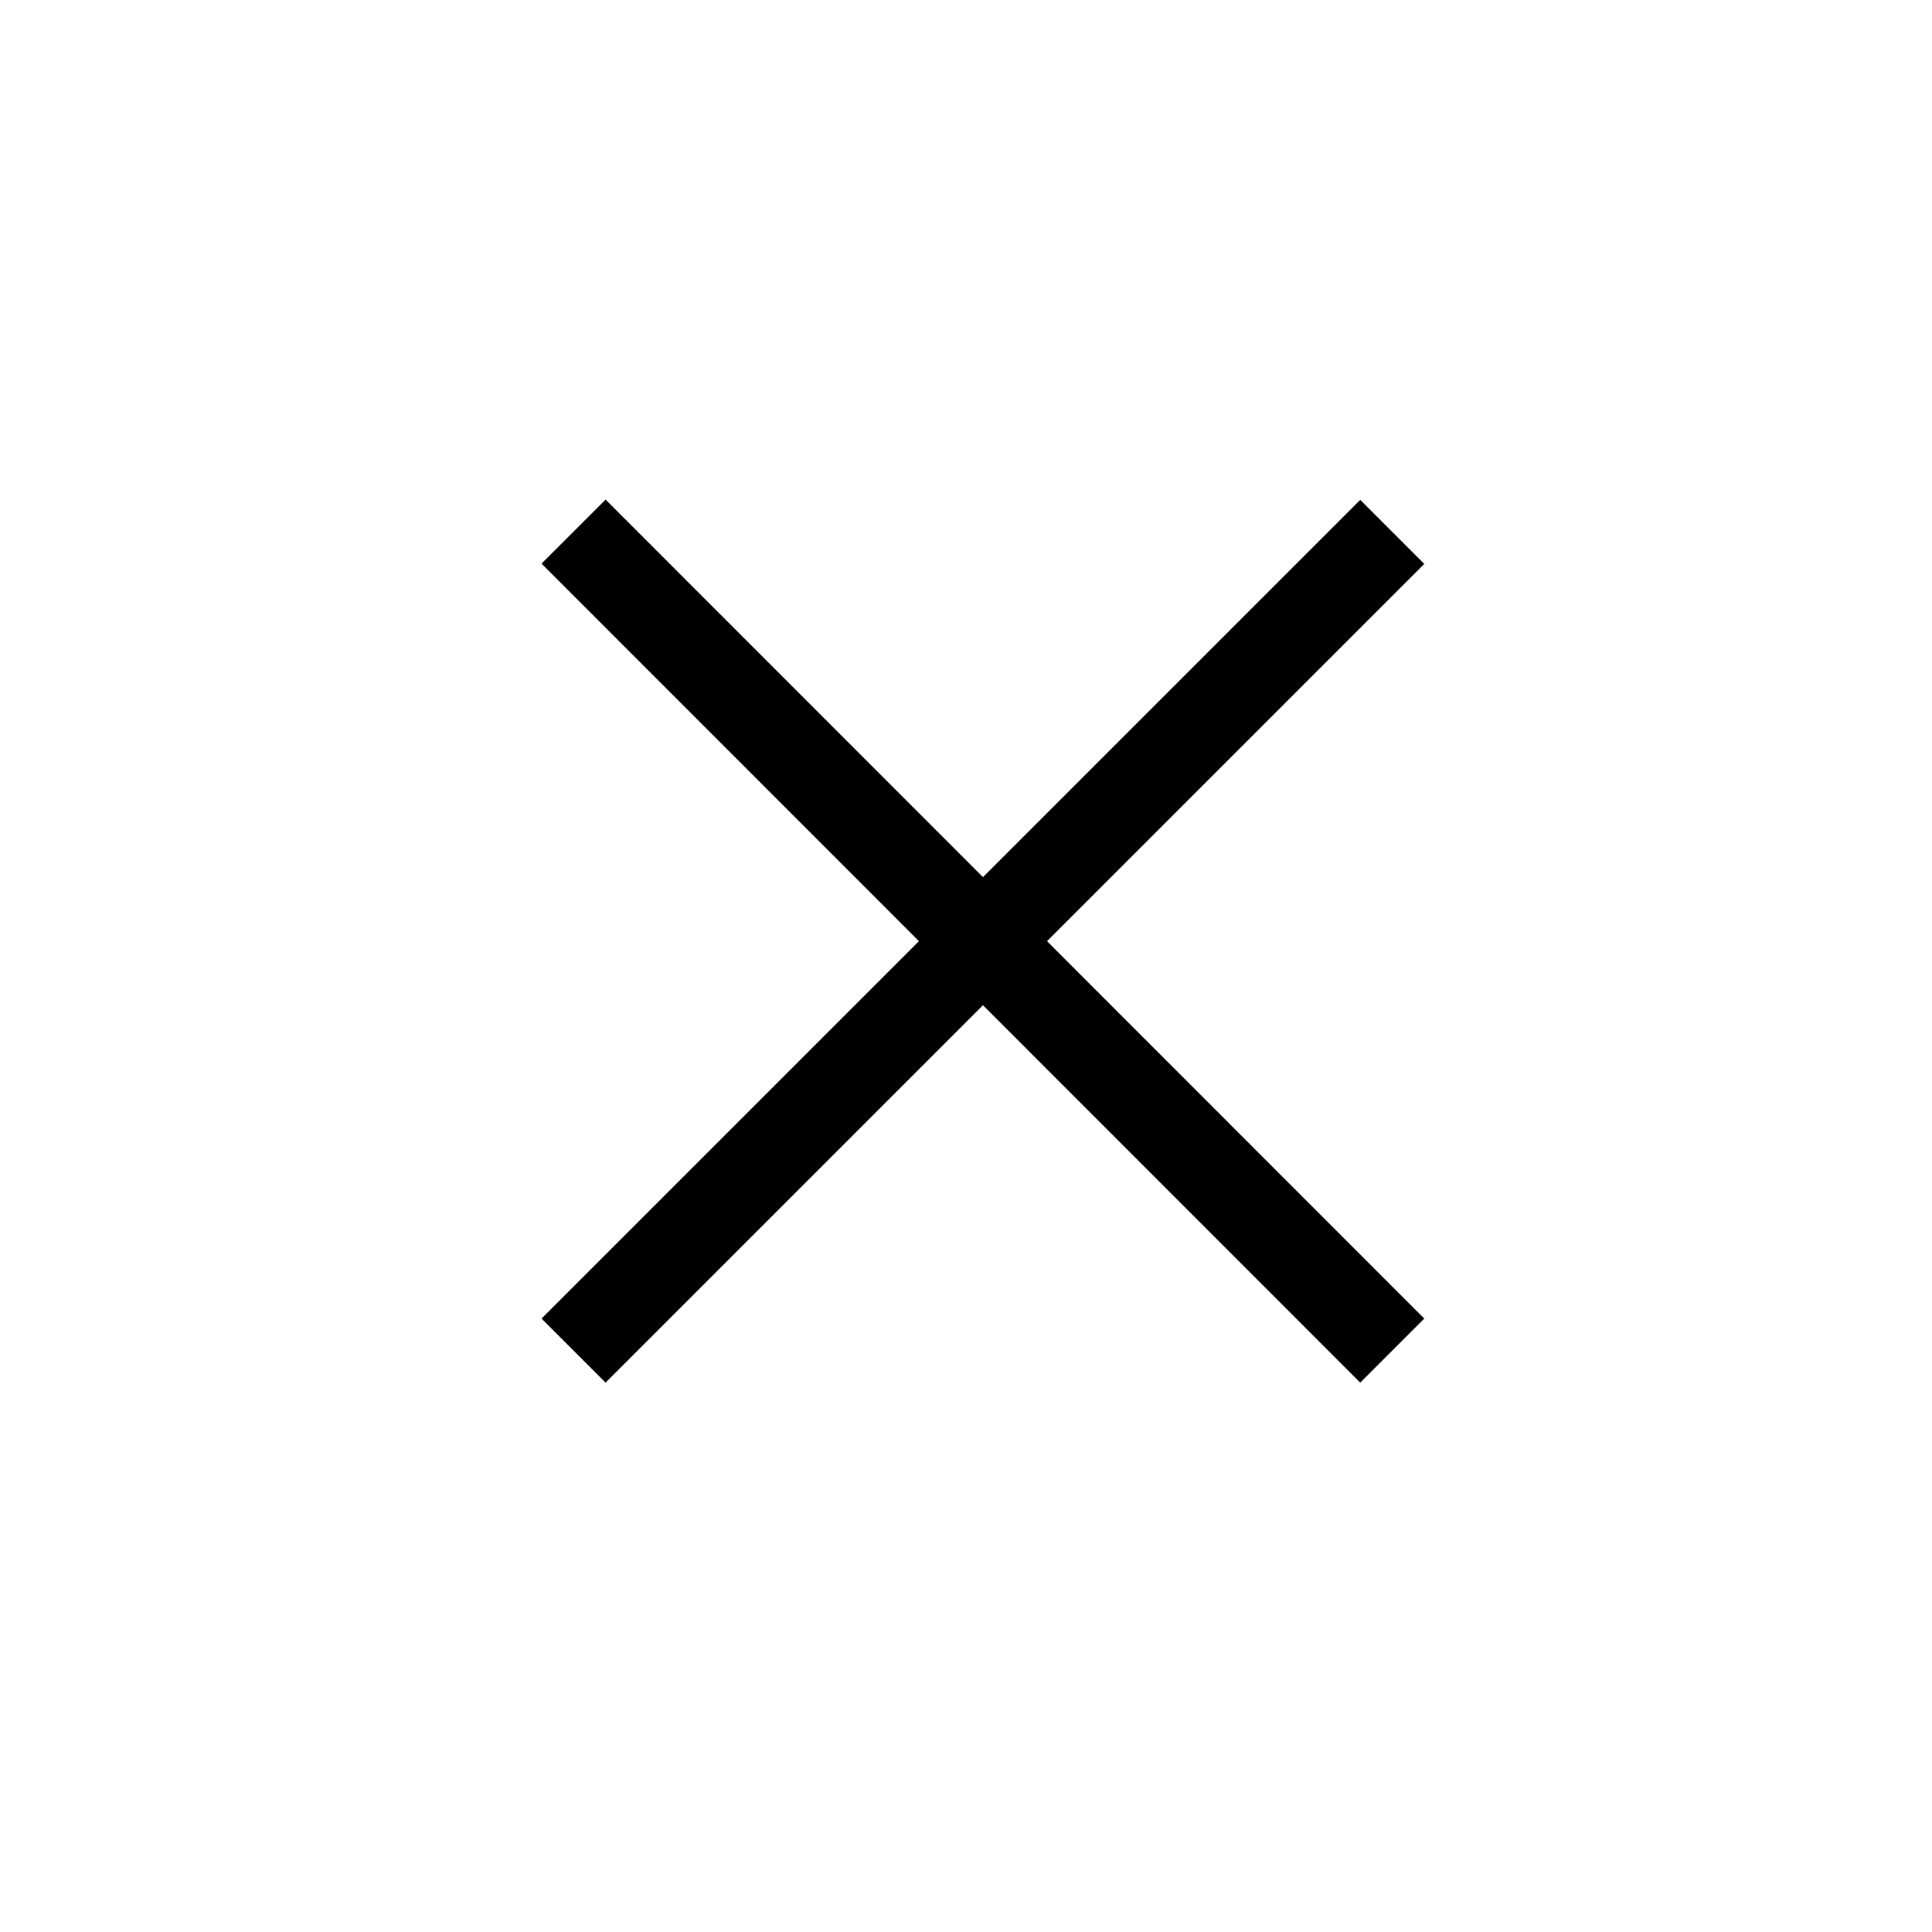
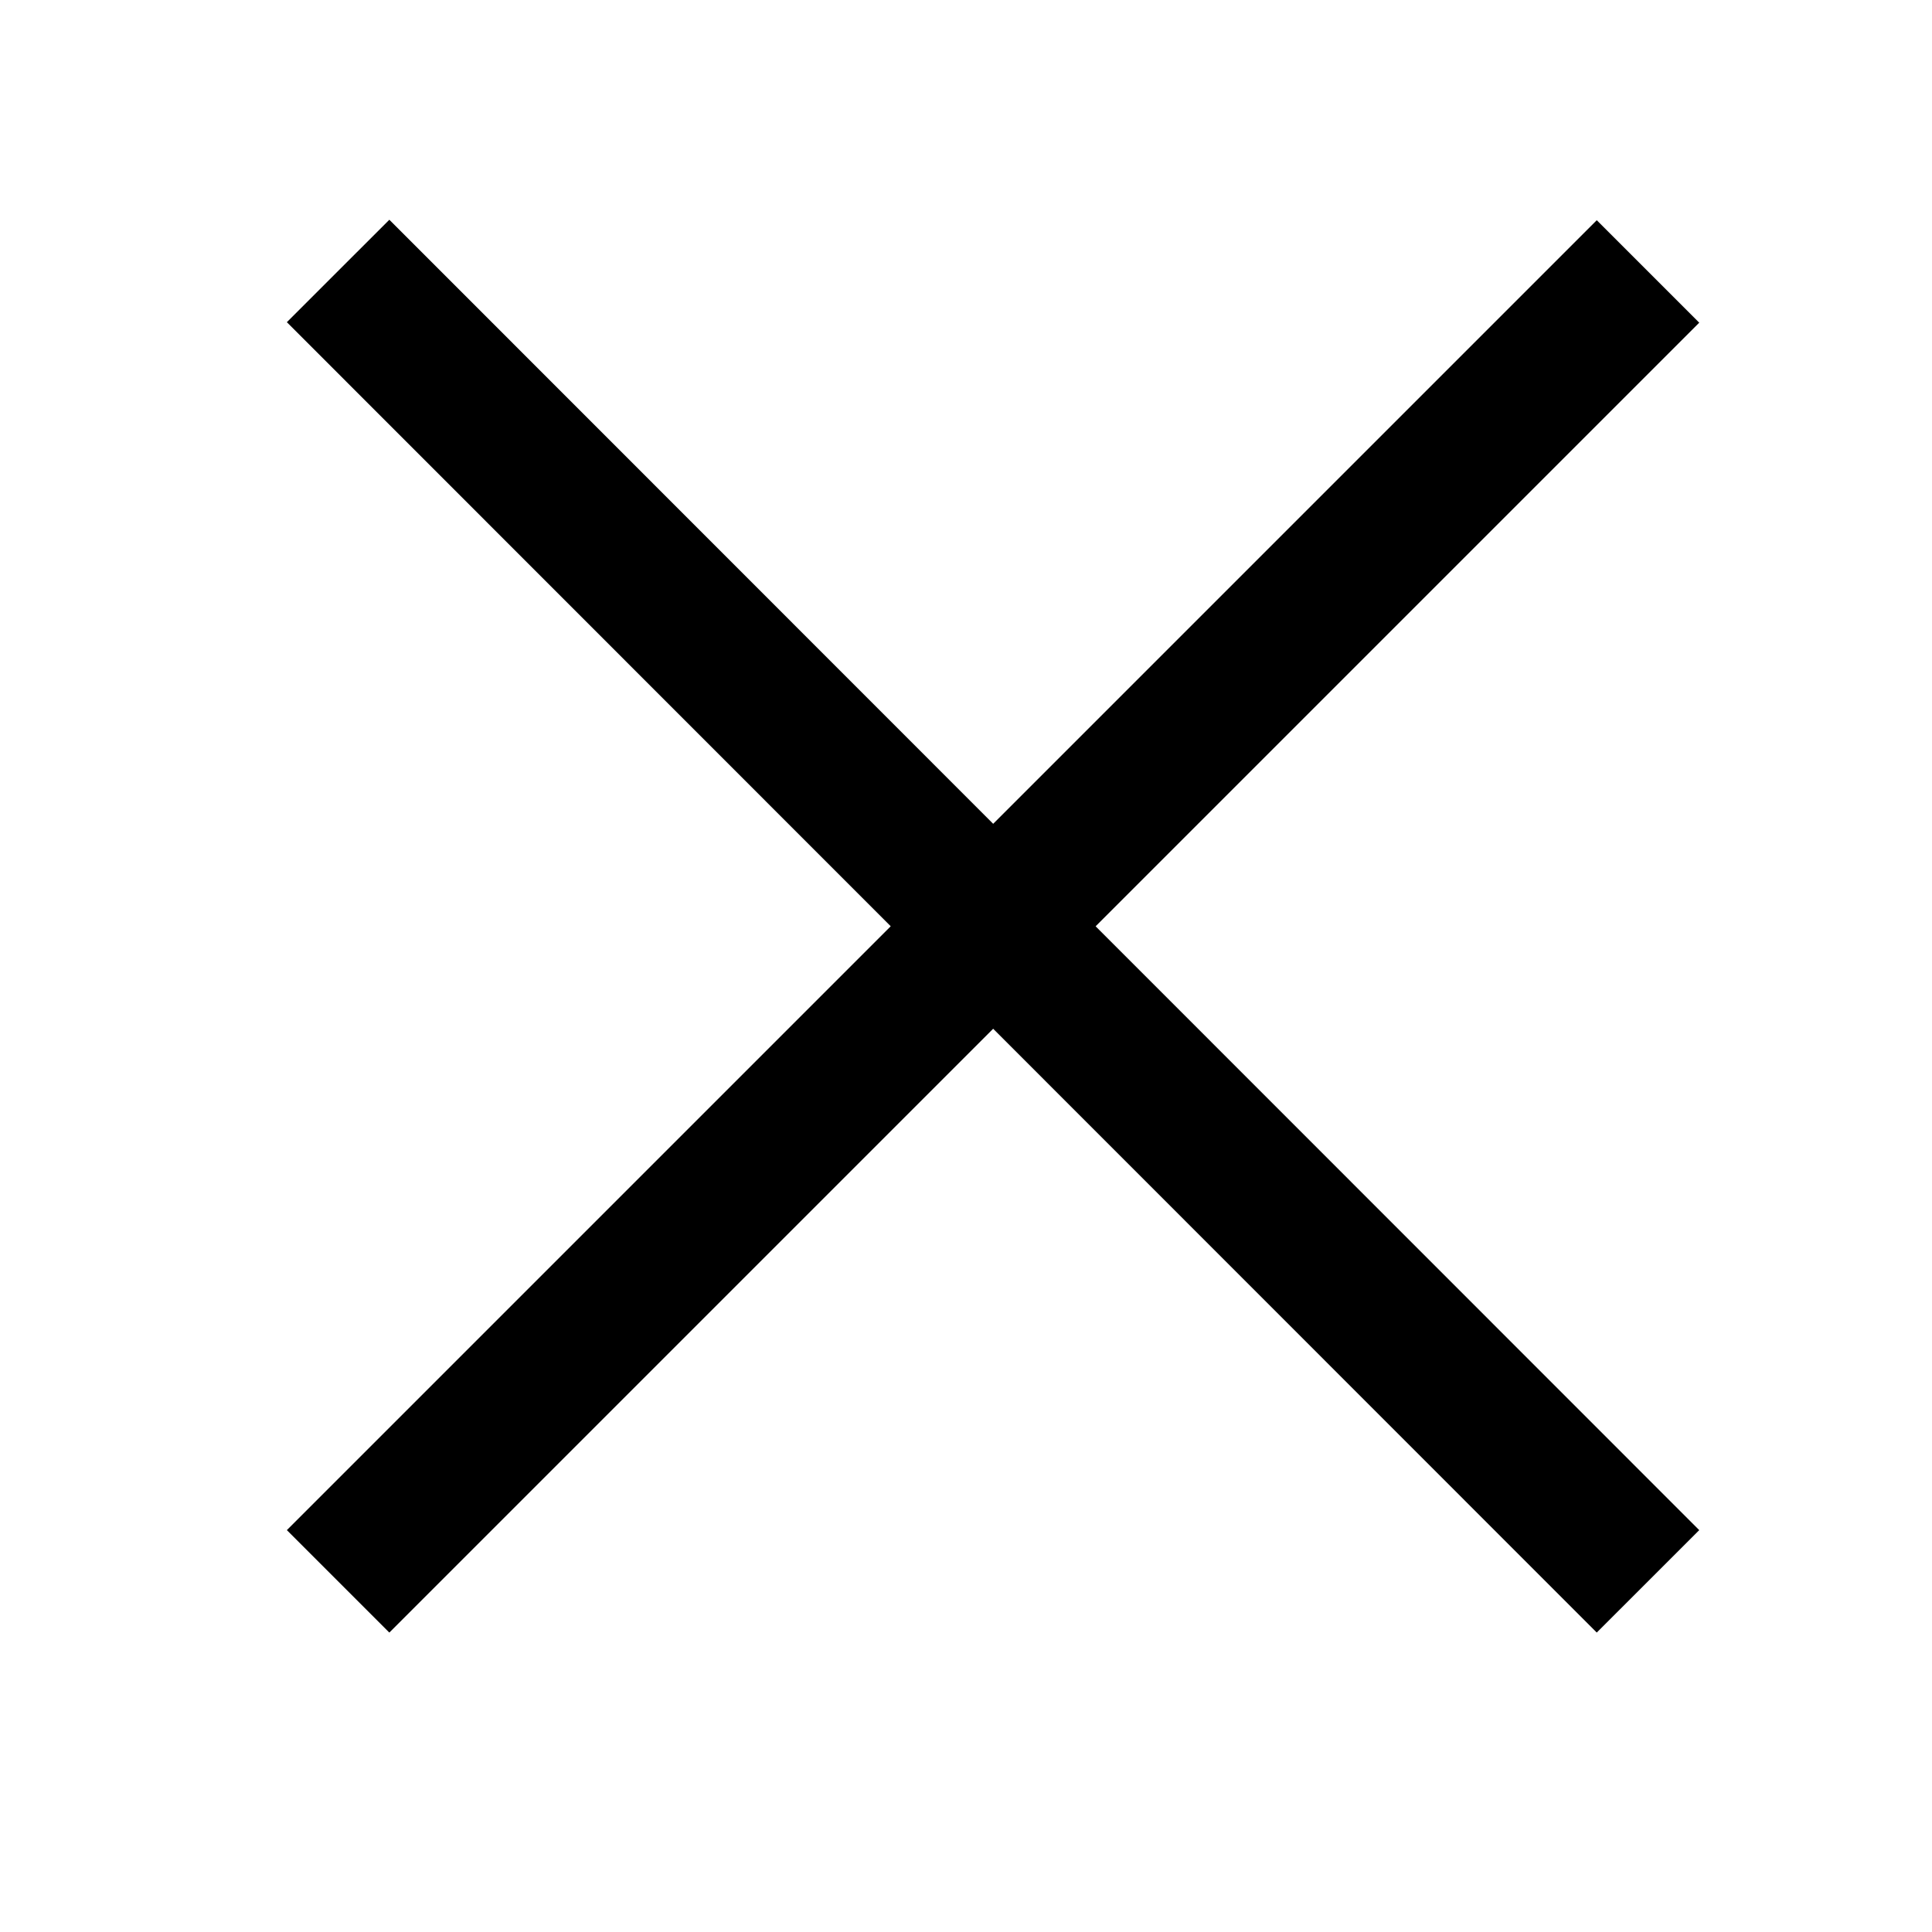
- <svg xmlns="http://www.w3.org/2000/svg" fill="none" stroke="currentColor" stroke-width="3" stroke-linecap="butt" stroke-linejoin="miter" class="icon icon-close" viewBox="0 0 64 64">
+ <svg xmlns="http://www.w3.org/2000/svg" fill="none" stroke="currentColor" stroke-width="3" stroke-linecap="butt" stroke-linejoin="miter" class="icon icon-close" viewBox="12 12 40 40">
  <path d="m19 17.61 27.12 27.13m0-27.12L19 44.74" />
</svg>
